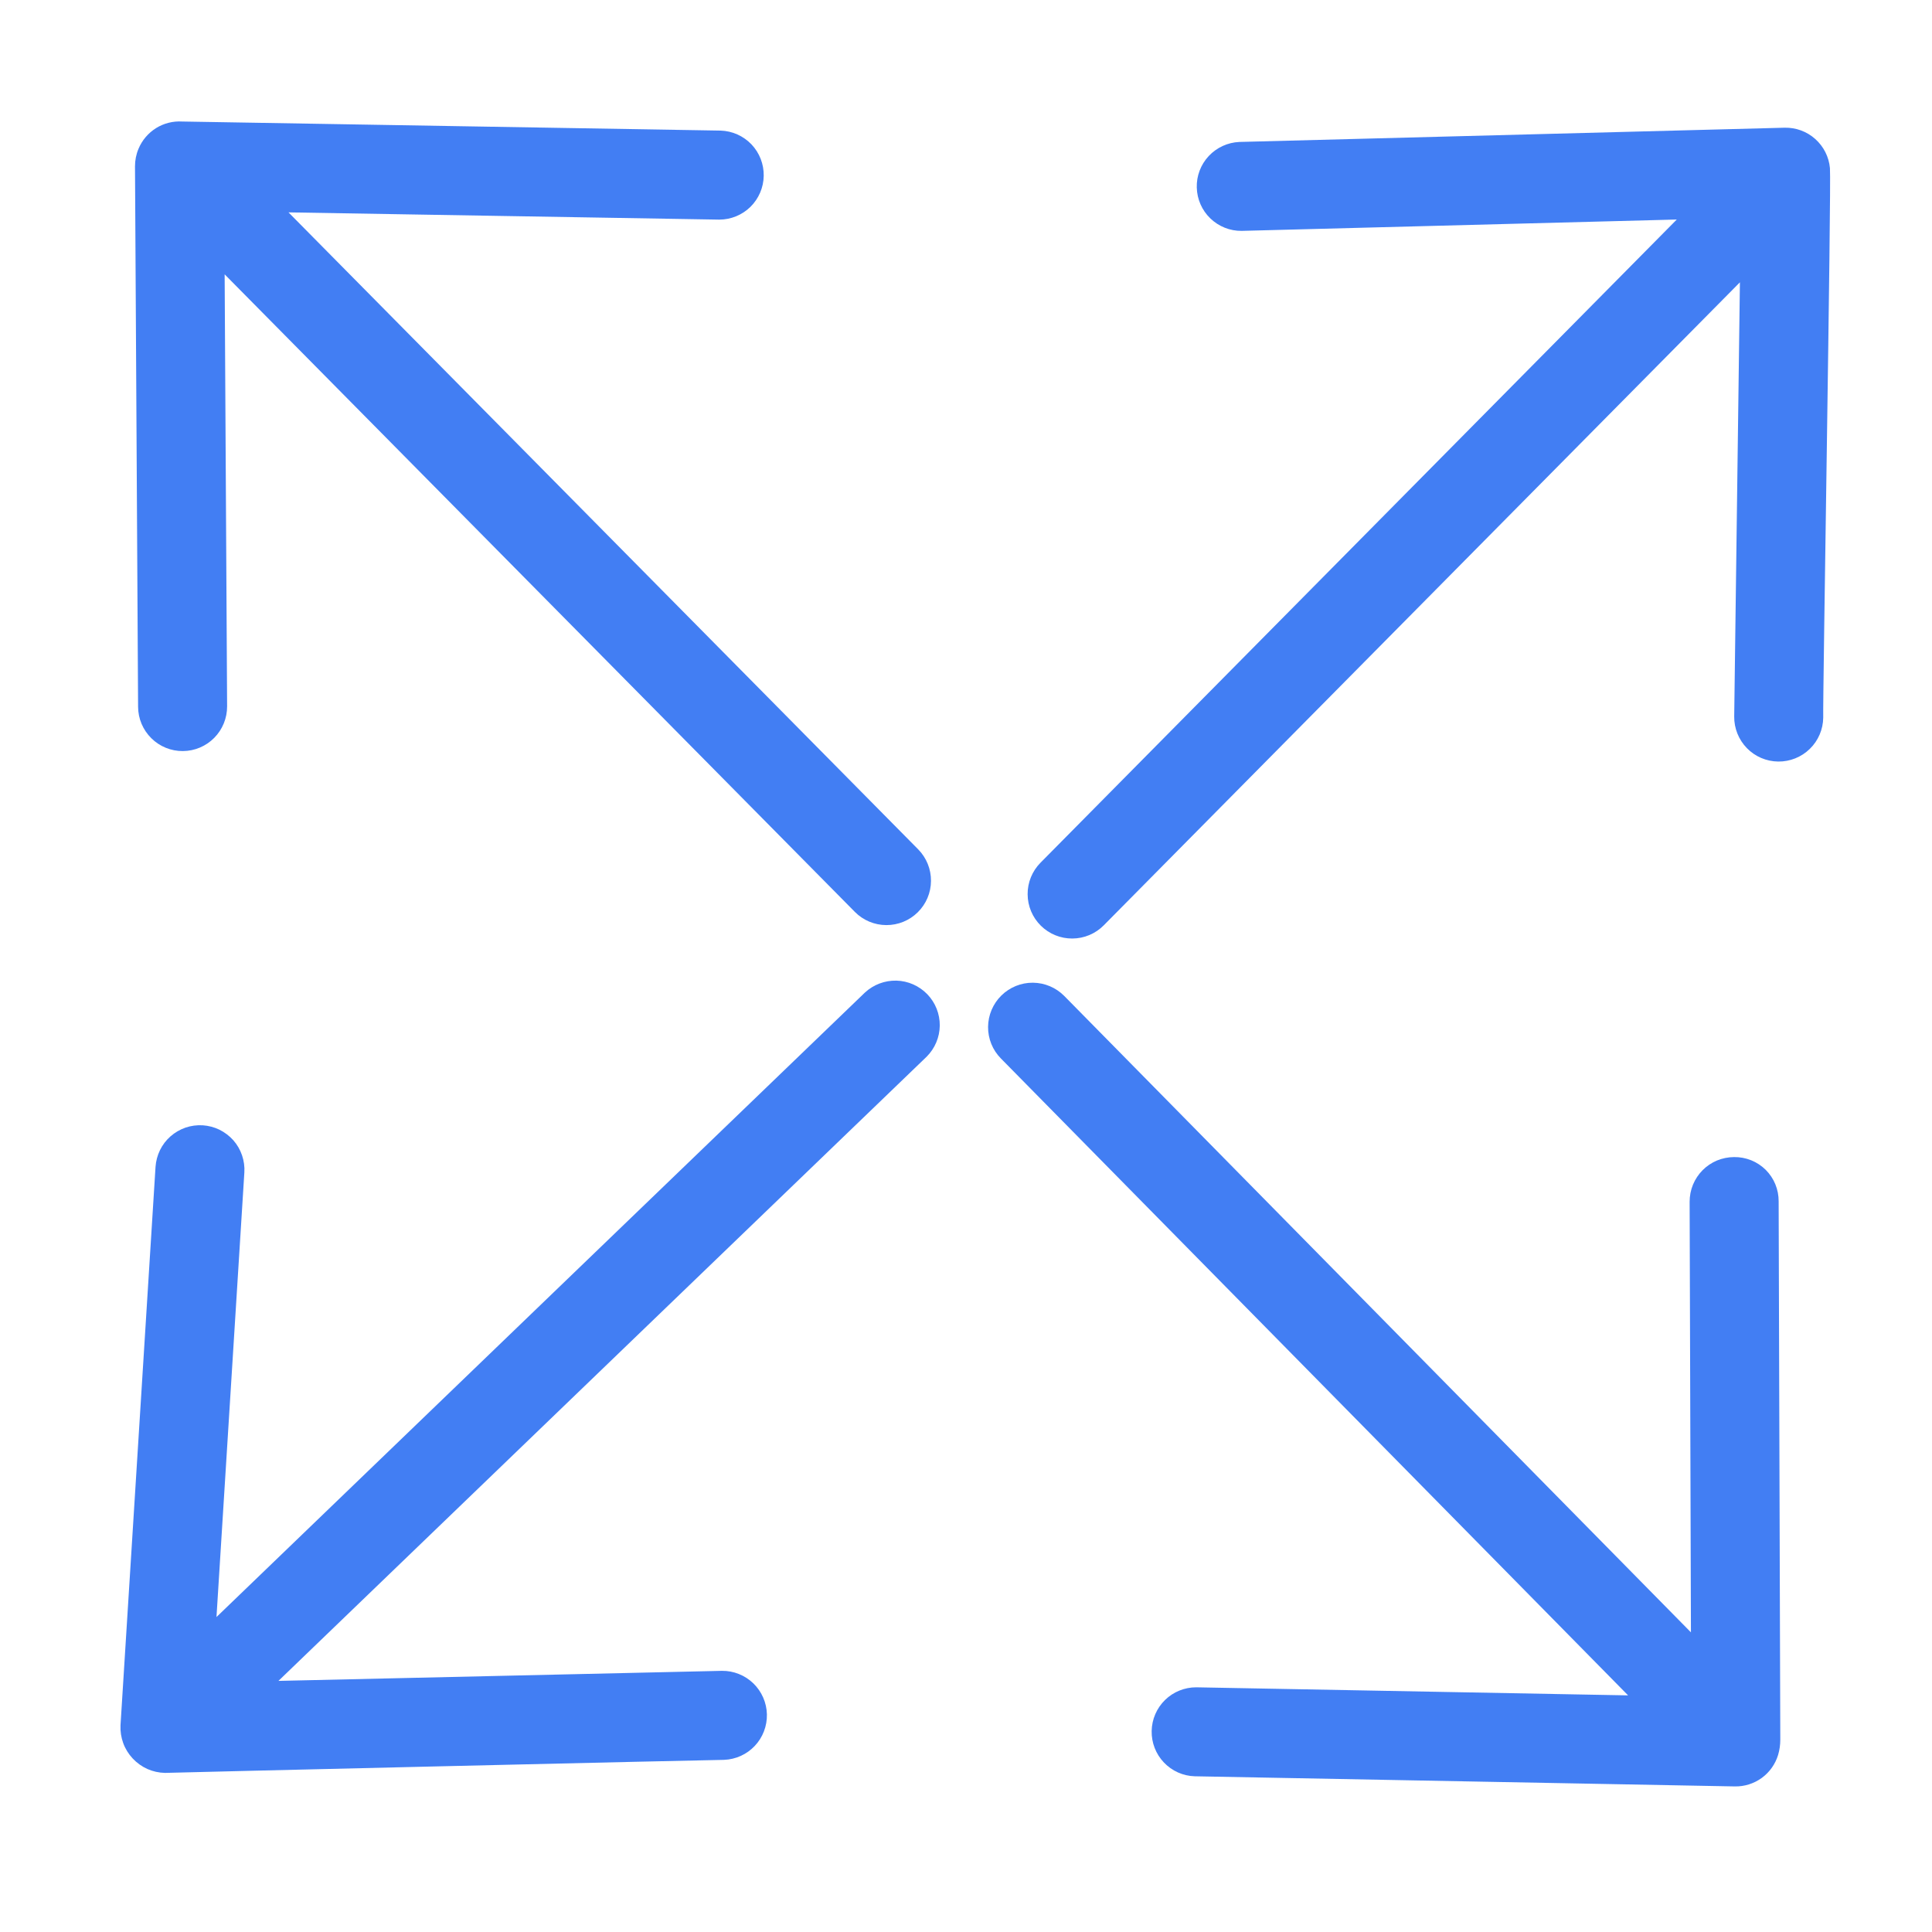
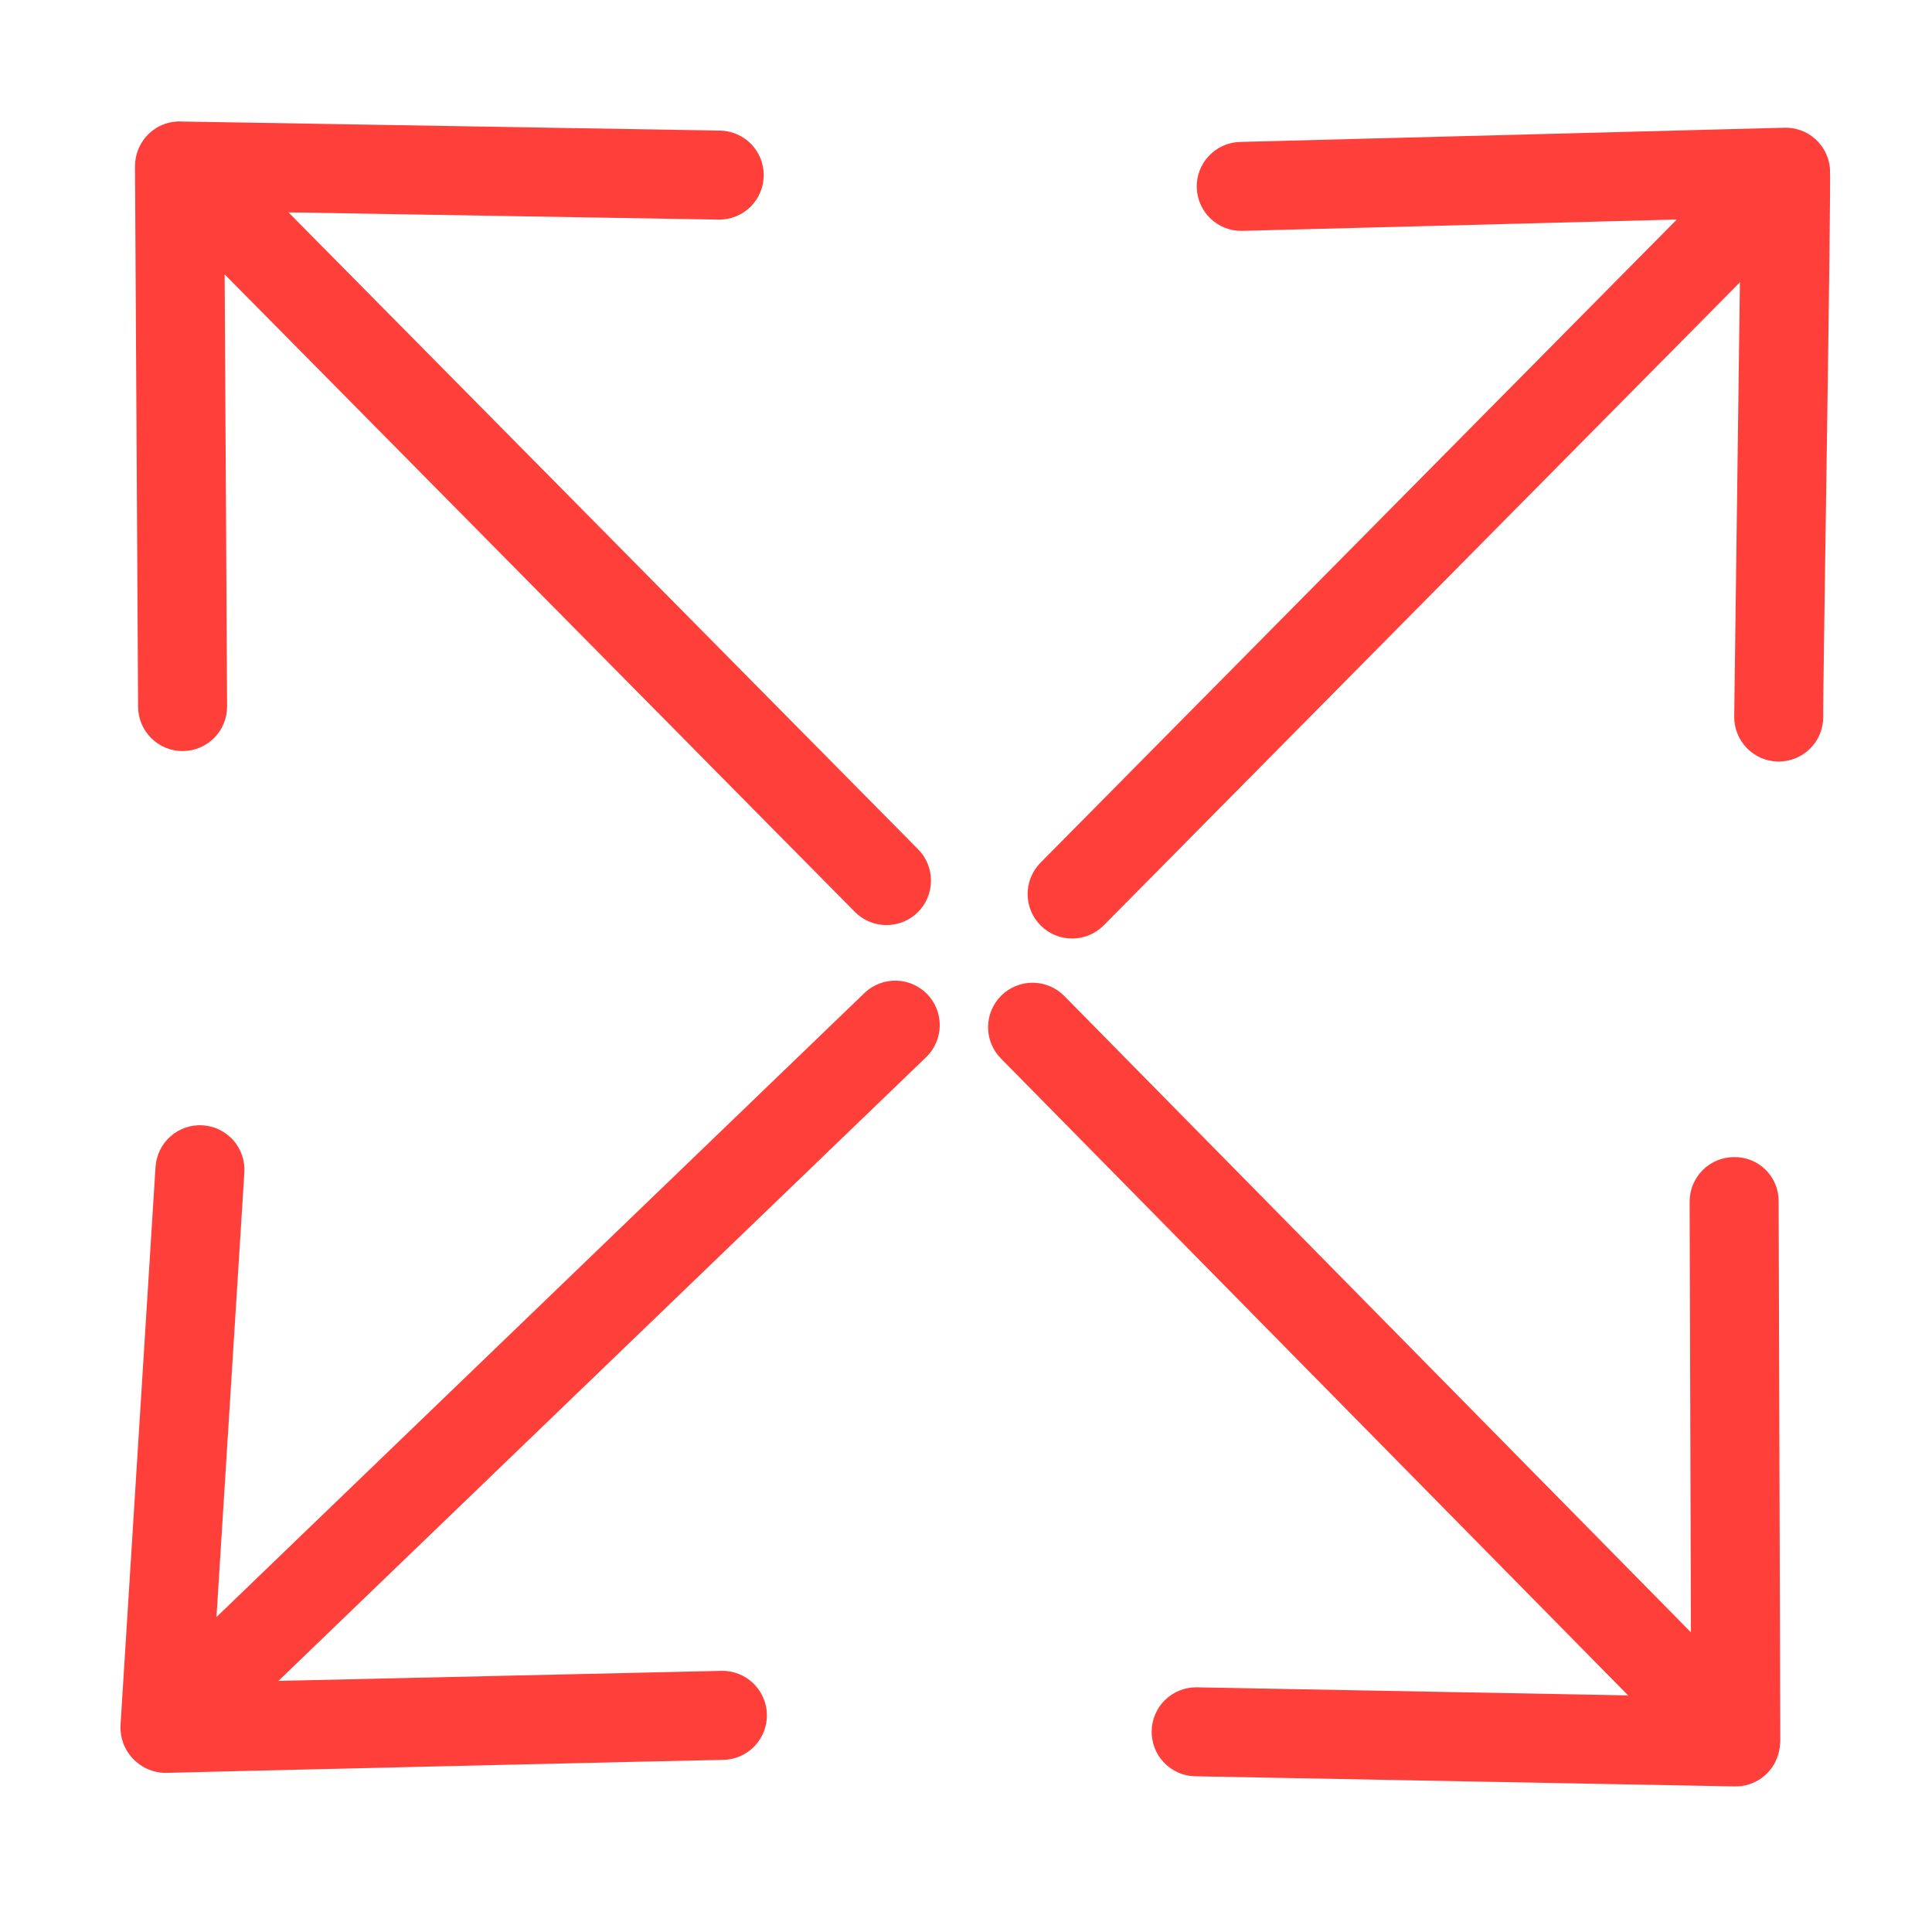
<svg xmlns="http://www.w3.org/2000/svg" width="40" height="40" viewBox="0 0 40 40" fill="none">
-   <path d="M36.814 36.333C36.844 36.231 36.859 36.126 36.859 36.019L36.825 24.875C36.826 24.753 36.803 24.633 36.757 24.52C36.711 24.408 36.643 24.306 36.557 24.22C36.471 24.135 36.368 24.067 36.256 24.022C36.143 23.977 36.022 23.954 35.901 23.956C35.78 23.957 35.66 23.981 35.548 24.027C35.437 24.074 35.335 24.142 35.25 24.228C35.165 24.314 35.097 24.416 35.051 24.528C35.005 24.64 34.982 24.76 34.982 24.881L35.009 33.796L22.035 20.621C21.863 20.447 21.63 20.348 21.385 20.346C21.141 20.344 20.906 20.44 20.732 20.611C20.558 20.783 20.459 21.016 20.457 21.261C20.455 21.505 20.55 21.74 20.722 21.914L33.708 35.101L24.769 34.934C24.527 34.933 24.294 35.027 24.121 35.196C23.948 35.365 23.848 35.596 23.844 35.838C23.839 36.08 23.93 36.315 24.097 36.49C24.264 36.666 24.493 36.769 24.735 36.776L35.92 36.986C36.12 36.989 36.315 36.927 36.477 36.809C36.638 36.691 36.756 36.524 36.814 36.333Z" fill="#427EF3" />
-   <path d="M2.868 3.08C2.819 3.195 2.795 3.318 2.795 3.443L2.859 14.634C2.86 14.879 2.959 15.112 3.133 15.284C3.306 15.456 3.541 15.552 3.786 15.55C4.03 15.549 4.264 15.45 4.436 15.276C4.607 15.103 4.703 14.868 4.702 14.623L4.651 5.68L17.701 18.882C17.873 19.055 18.106 19.152 18.35 19.153C18.594 19.154 18.828 19.059 19.002 18.887C19.175 18.716 19.274 18.483 19.275 18.239C19.277 17.995 19.182 17.76 19.011 17.586L5.973 4.397L14.891 4.547C15.132 4.547 15.364 4.452 15.537 4.283C15.709 4.113 15.808 3.883 15.812 3.641C15.816 3.399 15.725 3.165 15.559 2.99C15.392 2.815 15.163 2.712 14.922 2.704L3.773 2.516C3.582 2.504 3.392 2.552 3.23 2.653C3.068 2.755 2.941 2.904 2.868 3.08Z" fill="#427EF3" />
-   <path d="M37.887 3.481C37.866 3.249 37.757 3.033 37.583 2.878C37.409 2.722 37.183 2.639 36.95 2.644L25.66 2.939C25.419 2.949 25.191 3.054 25.026 3.23C24.86 3.407 24.771 3.642 24.778 3.883C24.784 4.125 24.885 4.355 25.059 4.522C25.233 4.69 25.466 4.783 25.708 4.78L34.716 4.545L21.542 17.862C21.37 18.036 21.274 18.271 21.276 18.515C21.277 18.759 21.375 18.993 21.549 19.165C21.723 19.337 21.958 19.433 22.202 19.431C22.446 19.43 22.68 19.332 22.852 19.158L36.023 5.845L35.905 14.834C35.902 15.078 35.996 15.313 36.167 15.489C36.337 15.664 36.57 15.764 36.815 15.767C37.059 15.77 37.295 15.676 37.47 15.505C37.645 15.335 37.745 15.102 37.748 14.857C37.735 14.553 37.917 3.817 37.887 3.481Z" fill="#427EF3" />
-   <path d="M17.906 20.551L4.482 33.479L5.059 24.276C5.067 24.155 5.05 24.034 5.011 23.919C4.972 23.805 4.911 23.699 4.831 23.608C4.75 23.518 4.653 23.444 4.545 23.39C4.436 23.337 4.318 23.306 4.197 23.298C4.076 23.291 3.955 23.307 3.841 23.346C3.726 23.386 3.621 23.447 3.53 23.527C3.439 23.607 3.365 23.704 3.312 23.813C3.259 23.922 3.228 24.04 3.22 24.16L2.495 35.719C2.489 35.845 2.508 35.971 2.551 36.089C2.594 36.207 2.661 36.315 2.747 36.407C2.833 36.499 2.936 36.573 3.051 36.625C3.166 36.676 3.29 36.703 3.416 36.706C3.438 36.702 14.956 36.431 14.989 36.436C15.231 36.427 15.46 36.324 15.627 36.147C15.793 35.971 15.883 35.736 15.878 35.494C15.872 35.251 15.771 35.021 15.597 34.852C15.423 34.684 15.189 34.59 14.947 34.593L5.765 34.801L19.185 21.878C19.356 21.707 19.454 21.476 19.457 21.234C19.459 20.992 19.367 20.759 19.199 20.585C19.031 20.411 18.801 20.309 18.56 20.303C18.318 20.297 18.083 20.386 17.906 20.551Z" fill="#427EF3" />
+   <path d="M36.814 36.333C36.844 36.231 36.859 36.126 36.859 36.019L36.825 24.875C36.826 24.753 36.803 24.633 36.757 24.52C36.711 24.408 36.643 24.306 36.557 24.22C36.471 24.135 36.368 24.067 36.256 24.022C36.143 23.977 36.022 23.954 35.901 23.956C35.78 23.957 35.66 23.981 35.548 24.027C35.437 24.074 35.335 24.142 35.25 24.228C35.165 24.314 35.097 24.416 35.051 24.528C35.005 24.64 34.982 24.76 34.982 24.881L35.009 33.796L22.035 20.621C21.863 20.447 21.63 20.348 21.385 20.346C21.141 20.344 20.906 20.44 20.732 20.611C20.558 20.783 20.459 21.016 20.457 21.261C20.455 21.505 20.55 21.74 20.722 21.914L33.708 35.101L24.769 34.934C24.527 34.933 24.294 35.027 24.121 35.196C23.948 35.365 23.848 35.596 23.844 35.838C23.839 36.08 23.93 36.315 24.097 36.49C24.264 36.666 24.493 36.769 24.735 36.776L35.92 36.986C36.12 36.989 36.315 36.927 36.477 36.809C36.638 36.691 36.756 36.524 36.814 36.333Z" fill="#FF403A" />
+   <path d="M2.868 3.08C2.819 3.195 2.795 3.318 2.795 3.443L2.859 14.634C2.86 14.879 2.959 15.112 3.133 15.284C3.306 15.456 3.541 15.552 3.786 15.55C4.03 15.549 4.264 15.45 4.436 15.276C4.607 15.103 4.703 14.868 4.702 14.623L4.651 5.68L17.701 18.882C17.873 19.055 18.106 19.152 18.35 19.153C18.594 19.154 18.828 19.059 19.002 18.887C19.175 18.716 19.274 18.483 19.275 18.239C19.277 17.995 19.182 17.76 19.011 17.586L5.973 4.397L14.891 4.547C15.132 4.547 15.364 4.452 15.537 4.283C15.709 4.113 15.808 3.883 15.812 3.641C15.816 3.399 15.725 3.165 15.559 2.99C15.392 2.815 15.163 2.712 14.922 2.704L3.773 2.516C3.582 2.504 3.392 2.552 3.23 2.653C3.068 2.755 2.941 2.904 2.868 3.08Z" fill="#FF403A" />
+   <path d="M37.887 3.481C37.866 3.249 37.757 3.033 37.583 2.878C37.409 2.722 37.183 2.639 36.95 2.644L25.66 2.939C25.419 2.949 25.191 3.054 25.026 3.23C24.86 3.407 24.771 3.642 24.778 3.883C24.784 4.125 24.885 4.355 25.059 4.522C25.233 4.69 25.466 4.783 25.708 4.78L34.716 4.545L21.542 17.862C21.37 18.036 21.274 18.271 21.276 18.515C21.277 18.759 21.375 18.993 21.549 19.165C21.723 19.337 21.958 19.433 22.202 19.431C22.446 19.43 22.68 19.332 22.852 19.158L36.023 5.845L35.905 14.834C35.902 15.078 35.996 15.313 36.167 15.489C36.337 15.664 36.57 15.764 36.815 15.767C37.059 15.77 37.295 15.676 37.47 15.505C37.645 15.335 37.745 15.102 37.748 14.857C37.735 14.553 37.917 3.817 37.887 3.481Z" fill="#FF403A" />
+   <path d="M17.906 20.551L4.482 33.479L5.059 24.276C5.067 24.155 5.05 24.034 5.011 23.919C4.972 23.805 4.911 23.699 4.831 23.608C4.75 23.518 4.653 23.444 4.545 23.39C4.436 23.337 4.318 23.306 4.197 23.298C4.076 23.291 3.955 23.307 3.841 23.346C3.726 23.386 3.621 23.447 3.53 23.527C3.439 23.607 3.365 23.704 3.312 23.813C3.259 23.922 3.228 24.04 3.22 24.16L2.495 35.719C2.489 35.845 2.508 35.971 2.551 36.089C2.594 36.207 2.661 36.315 2.747 36.407C2.833 36.499 2.936 36.573 3.051 36.625C3.166 36.676 3.29 36.703 3.416 36.706C3.438 36.702 14.956 36.431 14.989 36.436C15.231 36.427 15.46 36.324 15.627 36.147C15.793 35.971 15.883 35.736 15.878 35.494C15.872 35.251 15.771 35.021 15.597 34.852C15.423 34.684 15.189 34.59 14.947 34.593L5.765 34.801L19.185 21.878C19.356 21.707 19.454 21.476 19.457 21.234C19.459 20.992 19.367 20.759 19.199 20.585C19.031 20.411 18.801 20.309 18.56 20.303C18.318 20.297 18.083 20.386 17.906 20.551Z" fill="#FF403A" />
</svg>
